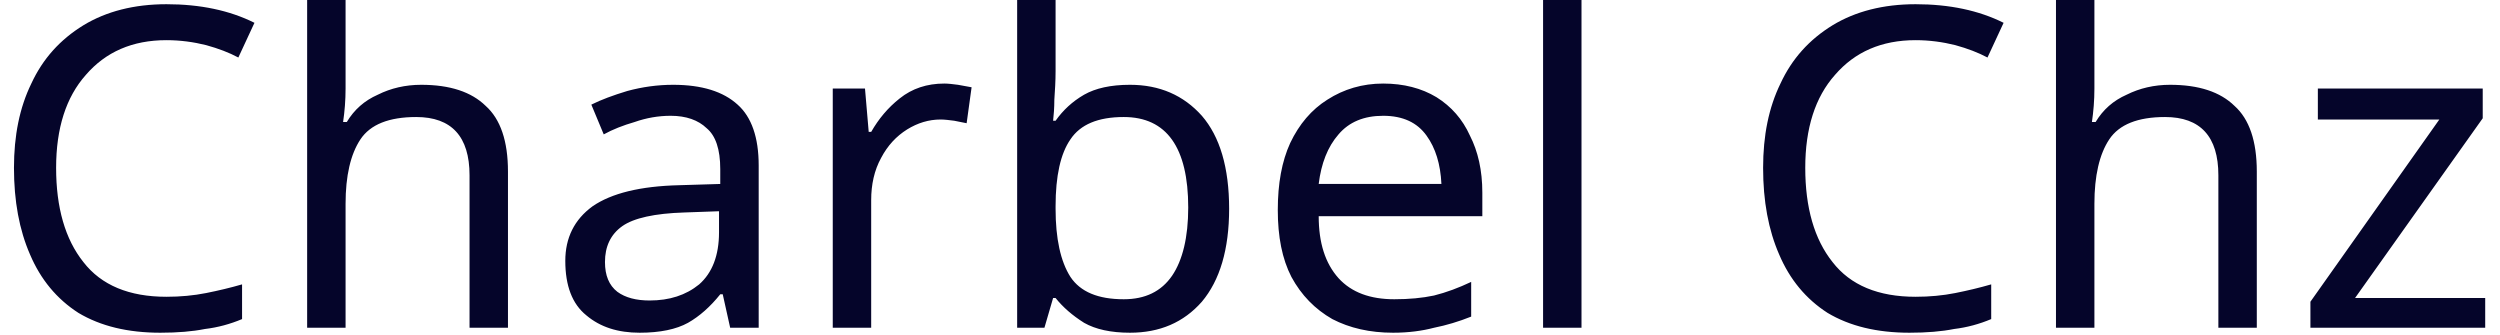
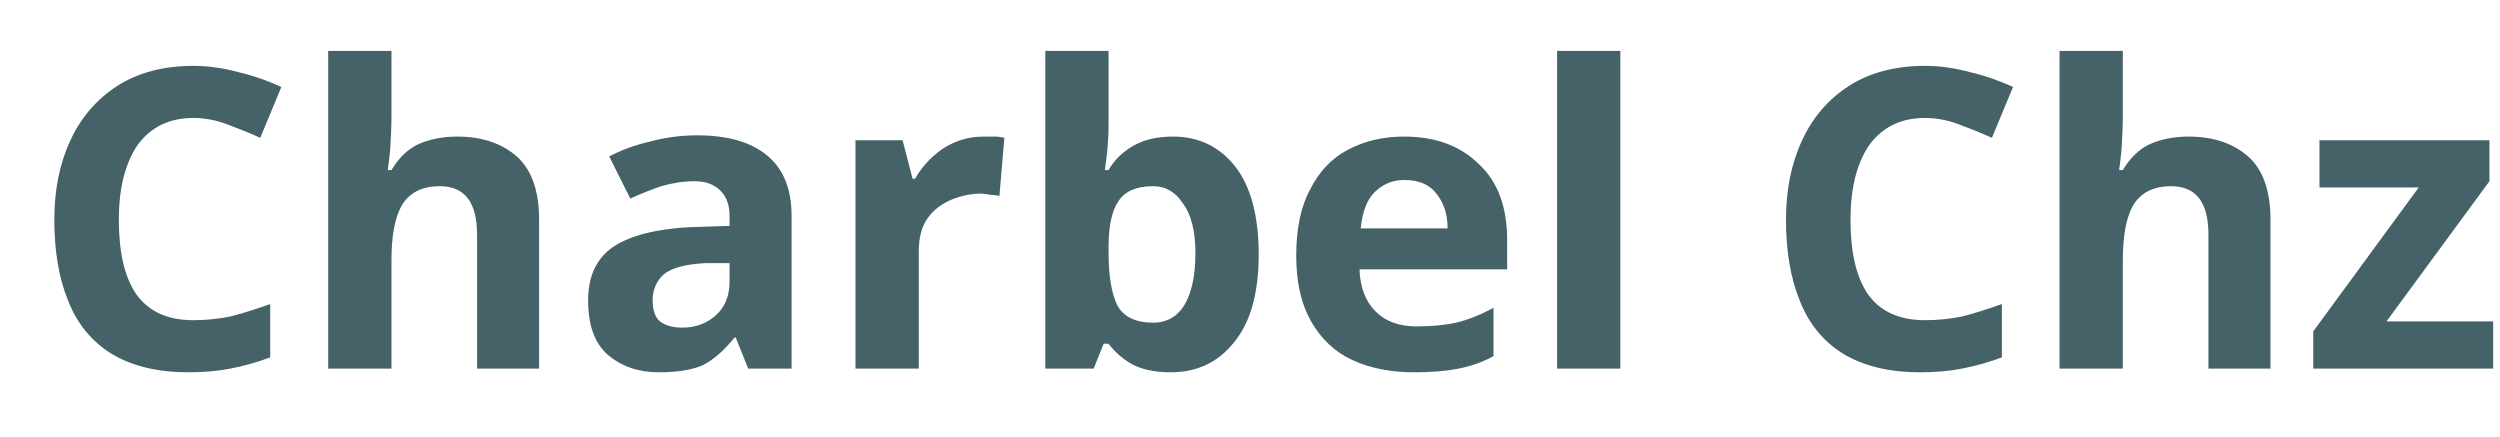
- <svg xmlns="http://www.w3.org/2000/svg" width="31.511mm" height="4.217mm" viewBox="0 0 31.511 4.217" version="1.1" id="svg1">
+ <svg xmlns="http://www.w3.org/2000/svg" width="31.485mm" height="5.494mm" viewBox="0 0 31.485 5.494" version="1.1" id="svg1">
  <defs id="defs1" />
-   <g id="layer1" transform="translate(-11.25361,-120.0953)">
-     <text xml:space="preserve" style="font-size:5.622px;font-family:Manrope;-inkscape-font-specification:Manrope;fill:#05052a;stroke-width:5.364" x="11.085" y="124.228" id="text1">
-       <tspan id="tspan1" style="stroke-width:5.364" x="11.085" y="124.228">Charbel Chz</tspan>
+   <g id="layer1" transform="translate(-25.92917,-25.68628)">
+     <rect style="fill:#002cff;fill-opacity:0;stroke-width:3.746" id="rect1" width="31.485" height="5.494" x="25.929" y="25.686" ry="0" />
+     <text xml:space="preserve" style="font-size:5.266px;font-family:Manrope;-inkscape-font-specification:Manrope;fill:#05052a;stroke-width:5.338" x="26.3" y="30.329" id="text1">
+       <tspan id="tspan1" style="font-style:normal;font-variant:normal;font-weight:600;font-stretch:normal;font-size:5.266px;font-family:Manrope;-inkscape-font-specification:'Manrope Semi-Bold';fill:#456268;fill-opacity:1;stroke-width:5.338" x="26.3" y="30.329">Charbel Chz</tspan>
    </text>
  </g>
</svg>
